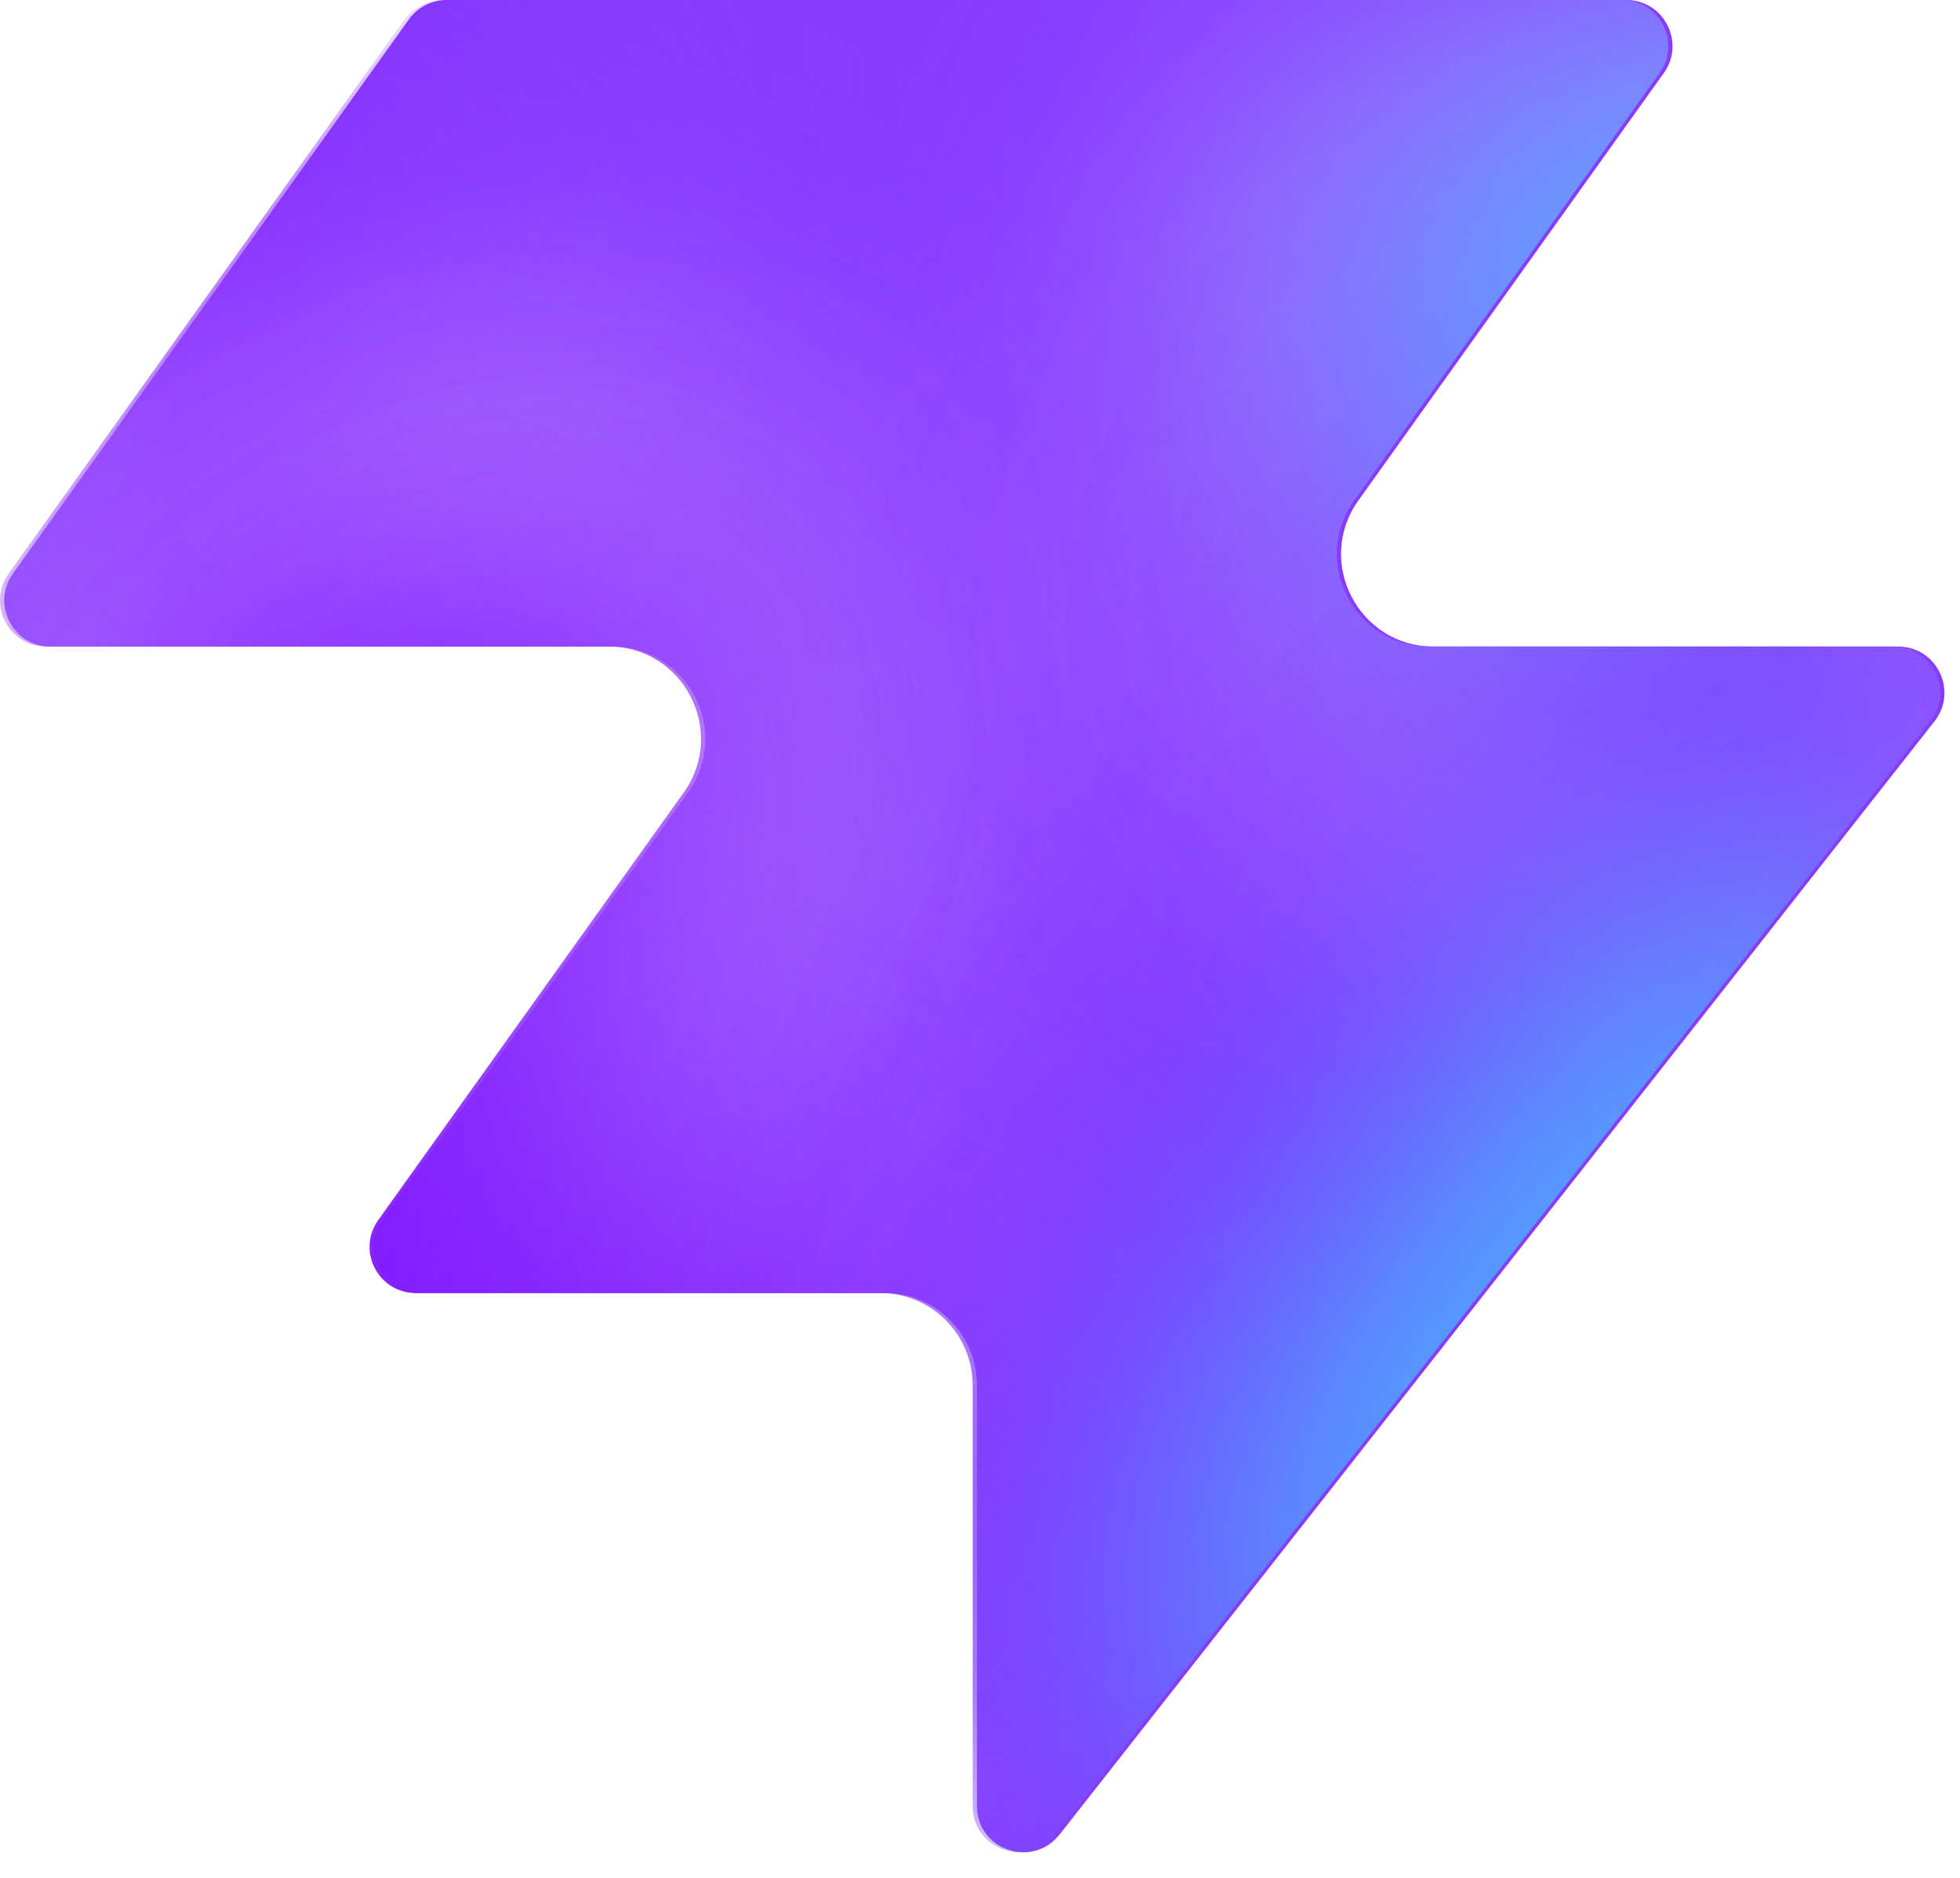
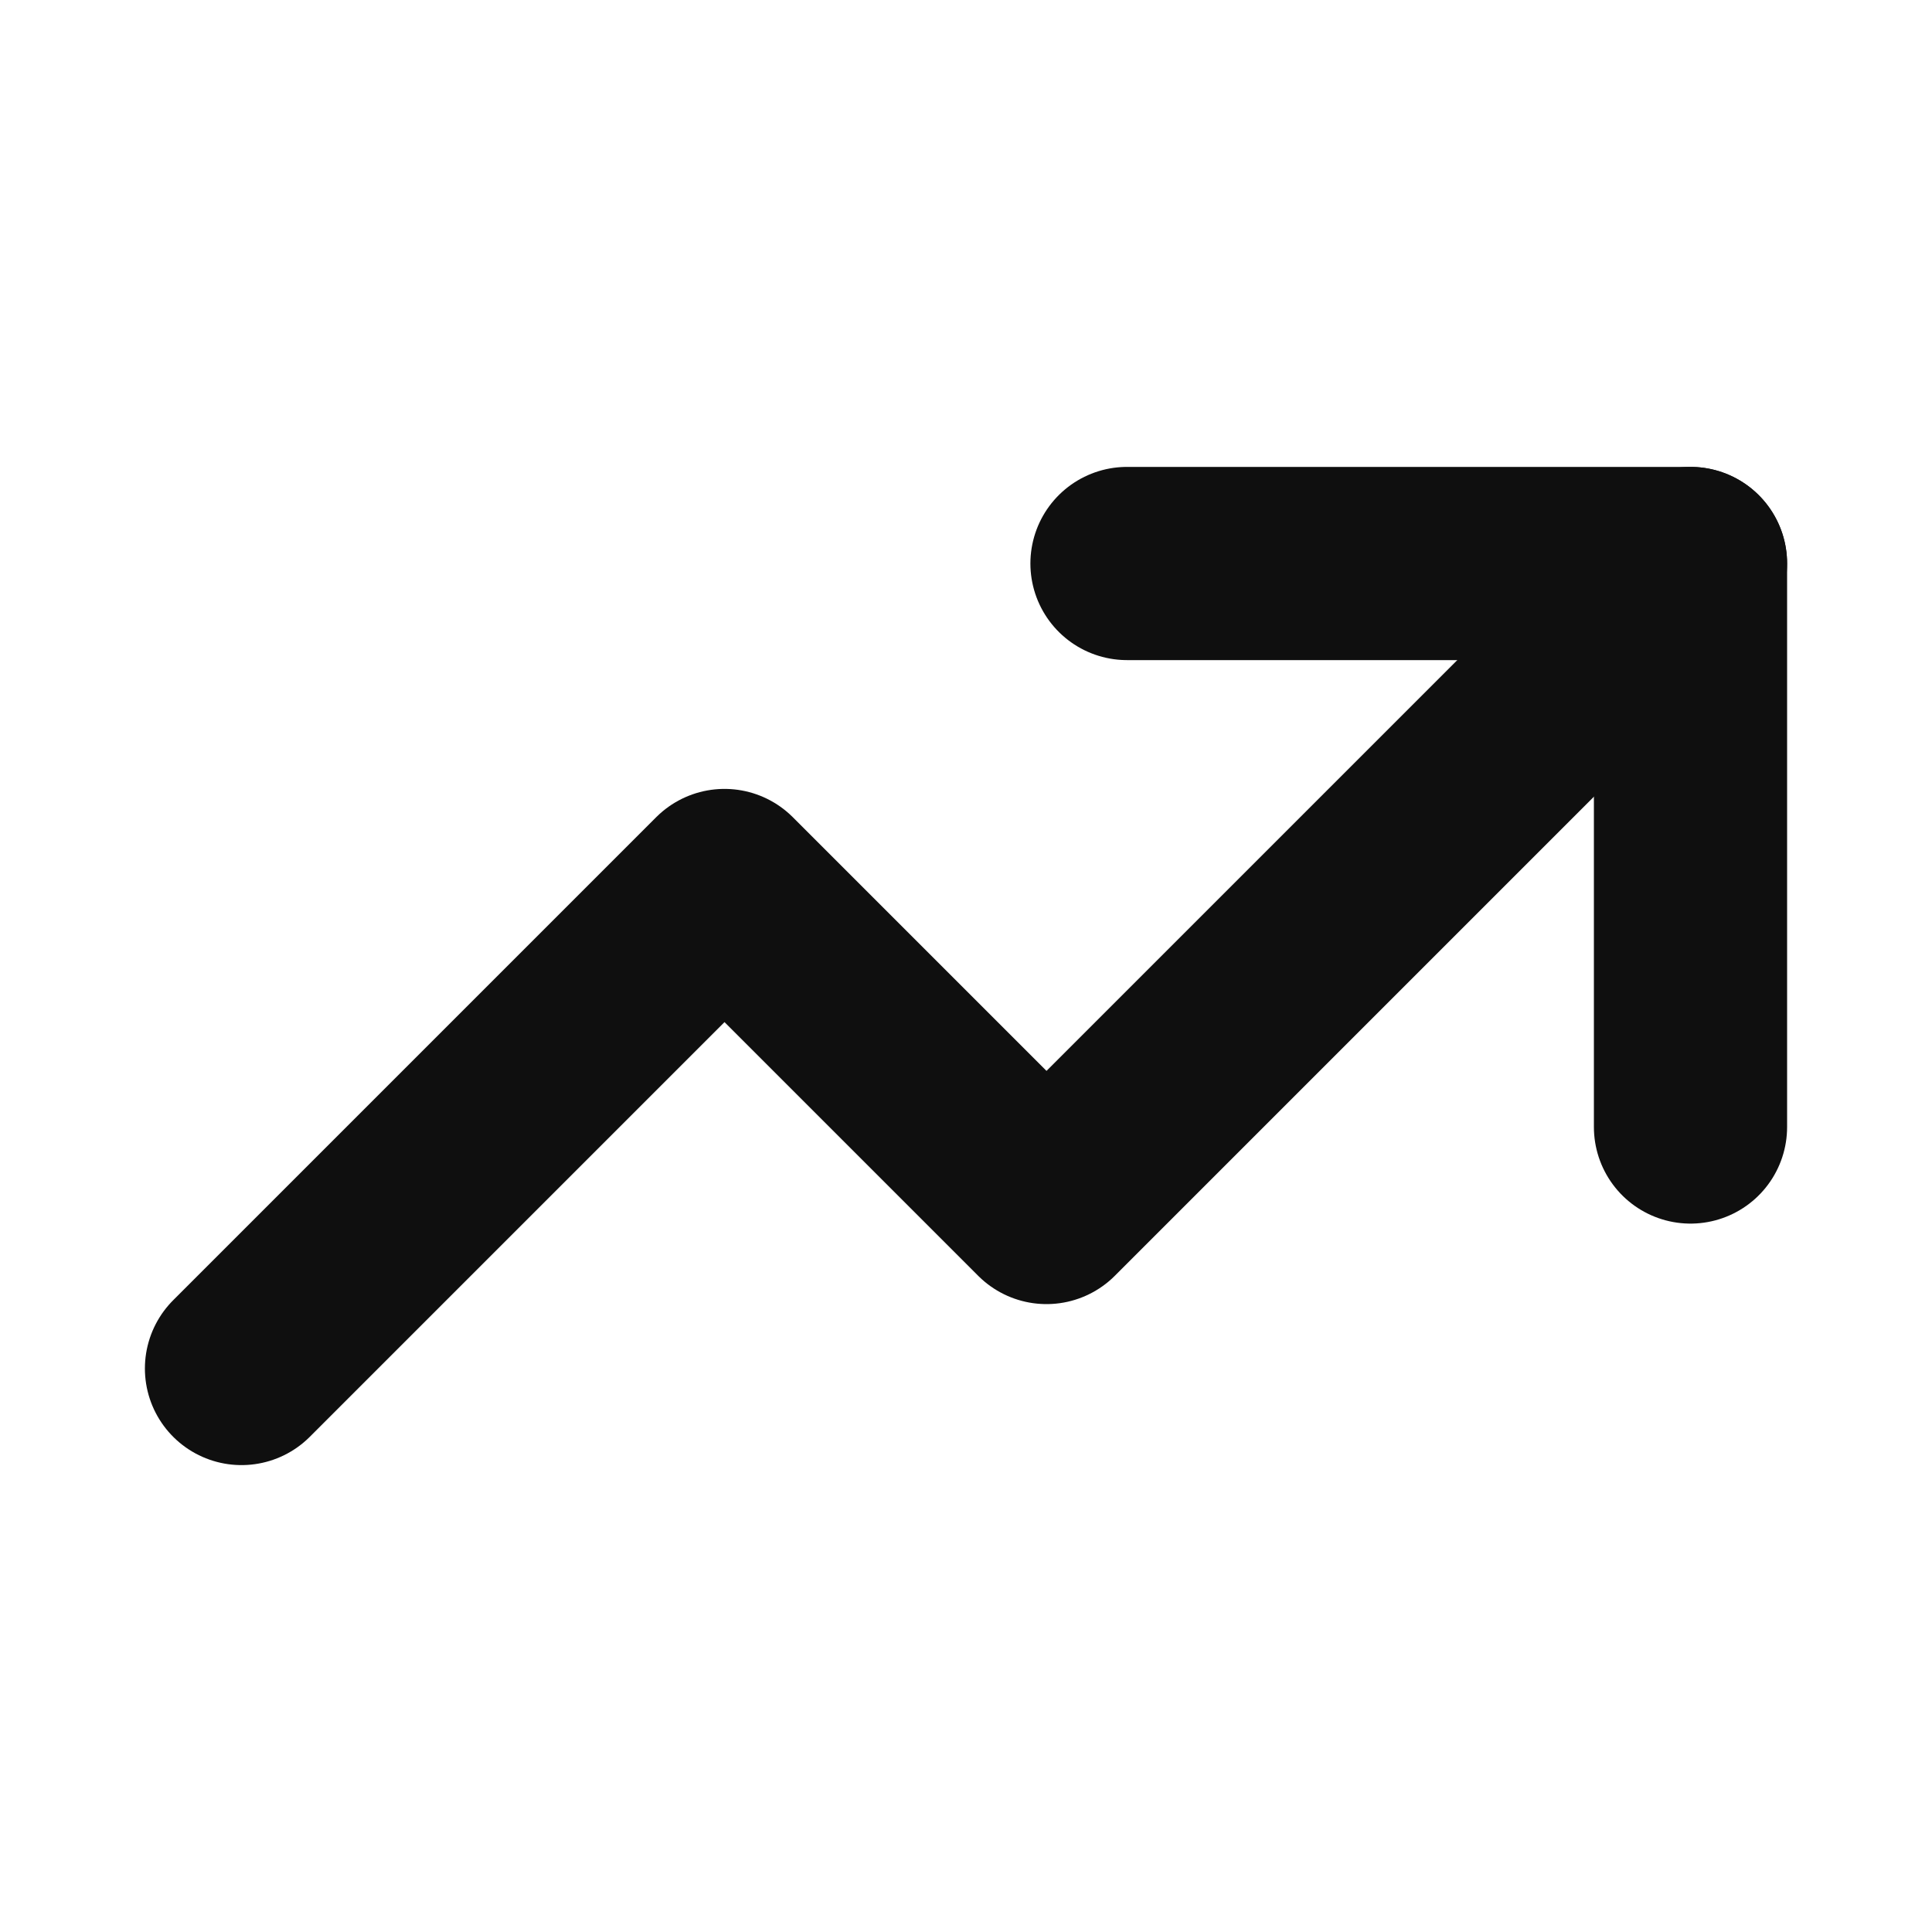
- <svg xmlns="http://www.w3.org/2000/svg" width="48" height="46" fill="none" viewBox="0 0 48 46">
-   <path fill="#863bff" d="M25.946 44.938c-.664.845-2.021.375-2.021-.698V33.937a2.26 2.26 0 0 0-2.262-2.262H10.287c-.92 0-1.456-1.04-.92-1.788l7.48-10.471c1.07-1.497 0-3.578-1.842-3.578H1.237c-.92 0-1.456-1.04-.92-1.788L10.013.474c.214-.297.556-.474.92-.474h28.894c.92 0 1.456 1.04.92 1.788l-7.48 10.471c-1.07 1.498 0 3.579 1.842 3.579h11.377c.943 0 1.473 1.088.89 1.83L25.947 44.94z" style="fill:#863bff;fill:color(display-p3 .525 .23 1);fill-opacity:1" />
-   <mask id="a" width="48" height="46" x="0" y="0" maskUnits="userSpaceOnUse" style="mask-type:alpha">
-     <path fill="#000" d="M25.842 44.938c-.664.844-2.021.375-2.021-.698V33.937a2.26 2.26 0 0 0-2.262-2.262H10.183c-.92 0-1.456-1.04-.92-1.788l7.48-10.471c1.07-1.498 0-3.579-1.842-3.579H1.133c-.92 0-1.456-1.04-.92-1.787L9.91.473c.214-.297.556-.474.92-.474h28.894c.92 0 1.456 1.04.92 1.788l-7.48 10.471c-1.07 1.498 0 3.578 1.842 3.578h11.377c.943 0 1.473 1.088.89 1.832L25.843 44.94z" style="fill:#000;fill-opacity:1" />
-   </mask>
-   <g mask="url(#a)">
-     <g filter="url(#b)">
-       <ellipse cx="5.508" cy="14.704" fill="#ede6ff" rx="5.508" ry="14.704" style="fill:#ede6ff;fill:color(display-p3 .927 .903 1);fill-opacity:1" transform="matrix(.00324 1 1 -.00324 -4.47 31.516)" />
-     </g>
-     <g filter="url(#c)">
-       <ellipse cx="10.399" cy="29.851" fill="#ede6ff" rx="10.399" ry="29.851" style="fill:#ede6ff;fill:color(display-p3 .927 .903 1);fill-opacity:1" transform="matrix(.00324 1 1 -.00324 -39.328 7.883)" />
-     </g>
-     <g filter="url(#d)">
-       <ellipse cx="5.508" cy="30.487" fill="#7e14ff" rx="5.508" ry="30.487" style="fill:#7e14ff;fill:color(display-p3 .492 .077 1);fill-opacity:1" transform="rotate(89.814 -25.913 -14.639)scale(1 -1)" />
-     </g>
-     <g filter="url(#e)">
-       <ellipse cx="5.508" cy="30.599" fill="#7e14ff" rx="5.508" ry="30.599" style="fill:#7e14ff;fill:color(display-p3 .492 .077 1);fill-opacity:1" transform="rotate(89.814 -32.644 -3.334)scale(1 -1)" />
-     </g>
-     <g filter="url(#f)">
-       <ellipse cx="5.508" cy="30.599" fill="#7e14ff" rx="5.508" ry="30.599" style="fill:#7e14ff;fill:color(display-p3 .492 .077 1);fill-opacity:1" transform="matrix(.00324 1 1 -.00324 -34.34 30.47)" />
-     </g>
-     <g filter="url(#g)">
-       <ellipse cx="14.072" cy="22.078" fill="#ede6ff" rx="14.072" ry="22.078" style="fill:#ede6ff;fill:color(display-p3 .927 .903 1);fill-opacity:1" transform="rotate(93.35 24.506 48.493)scale(-1 1)" />
-     </g>
-     <g filter="url(#h)">
-       <ellipse cx="3.47" cy="21.501" fill="#7e14ff" rx="3.47" ry="21.501" style="fill:#7e14ff;fill:color(display-p3 .492 .077 1);fill-opacity:1" transform="rotate(89.009 28.708 47.59)scale(-1 1)" />
-     </g>
-     <g filter="url(#i)">
-       <ellipse cx="3.47" cy="21.501" fill="#7e14ff" rx="3.47" ry="21.501" style="fill:#7e14ff;fill:color(display-p3 .492 .077 1);fill-opacity:1" transform="rotate(89.009 28.708 47.59)scale(-1 1)" />
-     </g>
-     <g filter="url(#j)">
-       <ellipse cx=".387" cy="8.972" fill="#7e14ff" rx="4.407" ry="29.108" style="fill:#7e14ff;fill:color(display-p3 .492 .077 1);fill-opacity:1" transform="rotate(39.51 .387 8.972)" />
-     </g>
-     <g filter="url(#k)">
-       <ellipse cx="47.523" cy="-6.092" fill="#7e14ff" rx="4.407" ry="29.108" style="fill:#7e14ff;fill:color(display-p3 .492 .077 1);fill-opacity:1" transform="rotate(37.892 47.523 -6.092)" />
-     </g>
-     <g filter="url(#l)">
-       <ellipse cx="41.412" cy="6.333" fill="#47bfff" rx="5.971" ry="9.665" style="fill:#47bfff;fill:color(display-p3 .28 .748 1);fill-opacity:1" transform="rotate(37.892 41.412 6.333)" />
-     </g>
-     <g filter="url(#m)">
-       <ellipse cx="-1.879" cy="38.332" fill="#7e14ff" rx="4.407" ry="29.108" style="fill:#7e14ff;fill:color(display-p3 .492 .077 1);fill-opacity:1" transform="rotate(37.892 -1.88 38.332)" />
-     </g>
-     <g filter="url(#n)">
-       <ellipse cx="-1.879" cy="38.332" fill="#7e14ff" rx="4.407" ry="29.108" style="fill:#7e14ff;fill:color(display-p3 .492 .077 1);fill-opacity:1" transform="rotate(37.892 -1.88 38.332)" />
-     </g>
-     <g filter="url(#o)">
-       <ellipse cx="35.651" cy="29.907" fill="#7e14ff" rx="4.407" ry="29.108" style="fill:#7e14ff;fill:color(display-p3 .492 .077 1);fill-opacity:1" transform="rotate(37.892 35.651 29.907)" />
-     </g>
-     <g filter="url(#p)">
-       <ellipse cx="38.418" cy="32.4" fill="#47bfff" rx="5.971" ry="15.297" style="fill:#47bfff;fill:color(display-p3 .28 .748 1);fill-opacity:1" transform="rotate(37.892 38.418 32.4)" />
-     </g>
-   </g>
-   <defs>
-     <filter id="b" width="60.045" height="41.654" x="-19.77" y="16.149" color-interpolation-filters="sRGB" filterUnits="userSpaceOnUse">
-       <feFlood flood-opacity="0" result="BackgroundImageFix" />
-       <feBlend in="SourceGraphic" in2="BackgroundImageFix" result="shape" />
-       <feGaussianBlur result="effect1_foregroundBlur_2002_17158" stdDeviation="7.659" />
-     </filter>
-     <filter id="c" width="90.34" height="51.437" x="-54.613" y="-7.533" color-interpolation-filters="sRGB" filterUnits="userSpaceOnUse">
-       <feFlood flood-opacity="0" result="BackgroundImageFix" />
-       <feBlend in="SourceGraphic" in2="BackgroundImageFix" result="shape" />
-       <feGaussianBlur result="effect1_foregroundBlur_2002_17158" stdDeviation="7.659" />
-     </filter>
-     <filter id="d" width="79.355" height="29.4" x="-49.64" y="2.03" color-interpolation-filters="sRGB" filterUnits="userSpaceOnUse">
-       <feFlood flood-opacity="0" result="BackgroundImageFix" />
-       <feBlend in="SourceGraphic" in2="BackgroundImageFix" result="shape" />
-       <feGaussianBlur result="effect1_foregroundBlur_2002_17158" stdDeviation="4.596" />
-     </filter>
-     <filter id="e" width="79.579" height="29.4" x="-45.045" y="20.029" color-interpolation-filters="sRGB" filterUnits="userSpaceOnUse">
-       <feFlood flood-opacity="0" result="BackgroundImageFix" />
-       <feBlend in="SourceGraphic" in2="BackgroundImageFix" result="shape" />
-       <feGaussianBlur result="effect1_foregroundBlur_2002_17158" stdDeviation="4.596" />
-     </filter>
-     <filter id="f" width="79.579" height="29.4" x="-43.513" y="21.178" color-interpolation-filters="sRGB" filterUnits="userSpaceOnUse">
-       <feFlood flood-opacity="0" result="BackgroundImageFix" />
-       <feBlend in="SourceGraphic" in2="BackgroundImageFix" result="shape" />
-       <feGaussianBlur result="effect1_foregroundBlur_2002_17158" stdDeviation="4.596" />
-     </filter>
-     <filter id="g" width="74.749" height="58.852" x="15.756" y="-17.901" color-interpolation-filters="sRGB" filterUnits="userSpaceOnUse">
-       <feFlood flood-opacity="0" result="BackgroundImageFix" />
-       <feBlend in="SourceGraphic" in2="BackgroundImageFix" result="shape" />
-       <feGaussianBlur result="effect1_foregroundBlur_2002_17158" stdDeviation="7.659" />
-     </filter>
-     <filter id="h" width="61.377" height="25.362" x="23.548" y="2.284" color-interpolation-filters="sRGB" filterUnits="userSpaceOnUse">
-       <feFlood flood-opacity="0" result="BackgroundImageFix" />
-       <feBlend in="SourceGraphic" in2="BackgroundImageFix" result="shape" />
-       <feGaussianBlur result="effect1_foregroundBlur_2002_17158" stdDeviation="4.596" />
-     </filter>
-     <filter id="i" width="61.377" height="25.362" x="23.548" y="2.284" color-interpolation-filters="sRGB" filterUnits="userSpaceOnUse">
-       <feFlood flood-opacity="0" result="BackgroundImageFix" />
-       <feBlend in="SourceGraphic" in2="BackgroundImageFix" result="shape" />
-       <feGaussianBlur result="effect1_foregroundBlur_2002_17158" stdDeviation="4.596" />
-     </filter>
-     <filter id="j" width="56.045" height="63.649" x="-27.636" y="-22.853" color-interpolation-filters="sRGB" filterUnits="userSpaceOnUse">
-       <feFlood flood-opacity="0" result="BackgroundImageFix" />
-       <feBlend in="SourceGraphic" in2="BackgroundImageFix" result="shape" />
-       <feGaussianBlur result="effect1_foregroundBlur_2002_17158" stdDeviation="4.596" />
-     </filter>
-     <filter id="k" width="54.814" height="64.646" x="20.116" y="-38.415" color-interpolation-filters="sRGB" filterUnits="userSpaceOnUse">
-       <feFlood flood-opacity="0" result="BackgroundImageFix" />
-       <feBlend in="SourceGraphic" in2="BackgroundImageFix" result="shape" />
-       <feGaussianBlur result="effect1_foregroundBlur_2002_17158" stdDeviation="4.596" />
-     </filter>
-     <filter id="l" width="33.541" height="35.313" x="24.641" y="-11.323" color-interpolation-filters="sRGB" filterUnits="userSpaceOnUse">
-       <feFlood flood-opacity="0" result="BackgroundImageFix" />
-       <feBlend in="SourceGraphic" in2="BackgroundImageFix" result="shape" />
-       <feGaussianBlur result="effect1_foregroundBlur_2002_17158" stdDeviation="4.596" />
-     </filter>
-     <filter id="m" width="54.814" height="64.646" x="-29.286" y="6.009" color-interpolation-filters="sRGB" filterUnits="userSpaceOnUse">
-       <feFlood flood-opacity="0" result="BackgroundImageFix" />
-       <feBlend in="SourceGraphic" in2="BackgroundImageFix" result="shape" />
-       <feGaussianBlur result="effect1_foregroundBlur_2002_17158" stdDeviation="4.596" />
-     </filter>
-     <filter id="n" width="54.814" height="64.646" x="-29.286" y="6.009" color-interpolation-filters="sRGB" filterUnits="userSpaceOnUse">
-       <feFlood flood-opacity="0" result="BackgroundImageFix" />
-       <feBlend in="SourceGraphic" in2="BackgroundImageFix" result="shape" />
-       <feGaussianBlur result="effect1_foregroundBlur_2002_17158" stdDeviation="4.596" />
-     </filter>
-     <filter id="o" width="54.814" height="64.646" x="8.244" y="-2.416" color-interpolation-filters="sRGB" filterUnits="userSpaceOnUse">
-       <feFlood flood-opacity="0" result="BackgroundImageFix" />
-       <feBlend in="SourceGraphic" in2="BackgroundImageFix" result="shape" />
-       <feGaussianBlur result="effect1_foregroundBlur_2002_17158" stdDeviation="4.596" />
-     </filter>
-     <filter id="p" width="39.409" height="43.623" x="18.713" y="10.588" color-interpolation-filters="sRGB" filterUnits="userSpaceOnUse">
-       <feFlood flood-opacity="0" result="BackgroundImageFix" />
-       <feBlend in="SourceGraphic" in2="BackgroundImageFix" result="shape" />
-       <feGaussianBlur result="effect1_foregroundBlur_2002_17158" stdDeviation="4.596" />
-     </filter>
-   </defs>
+ <svg xmlns="http://www.w3.org/2000/svg" viewBox="0 0 24 24" fill="none">
+   <path d="M3 17L9 11L13 15L21 7" stroke="#0f0f0f" stroke-width="2.4" stroke-linecap="round" stroke-linejoin="round" />
+   <path d="M14 7H21V14" stroke="#0f0f0f" stroke-width="2.4" stroke-linecap="round" stroke-linejoin="round" />
</svg>
